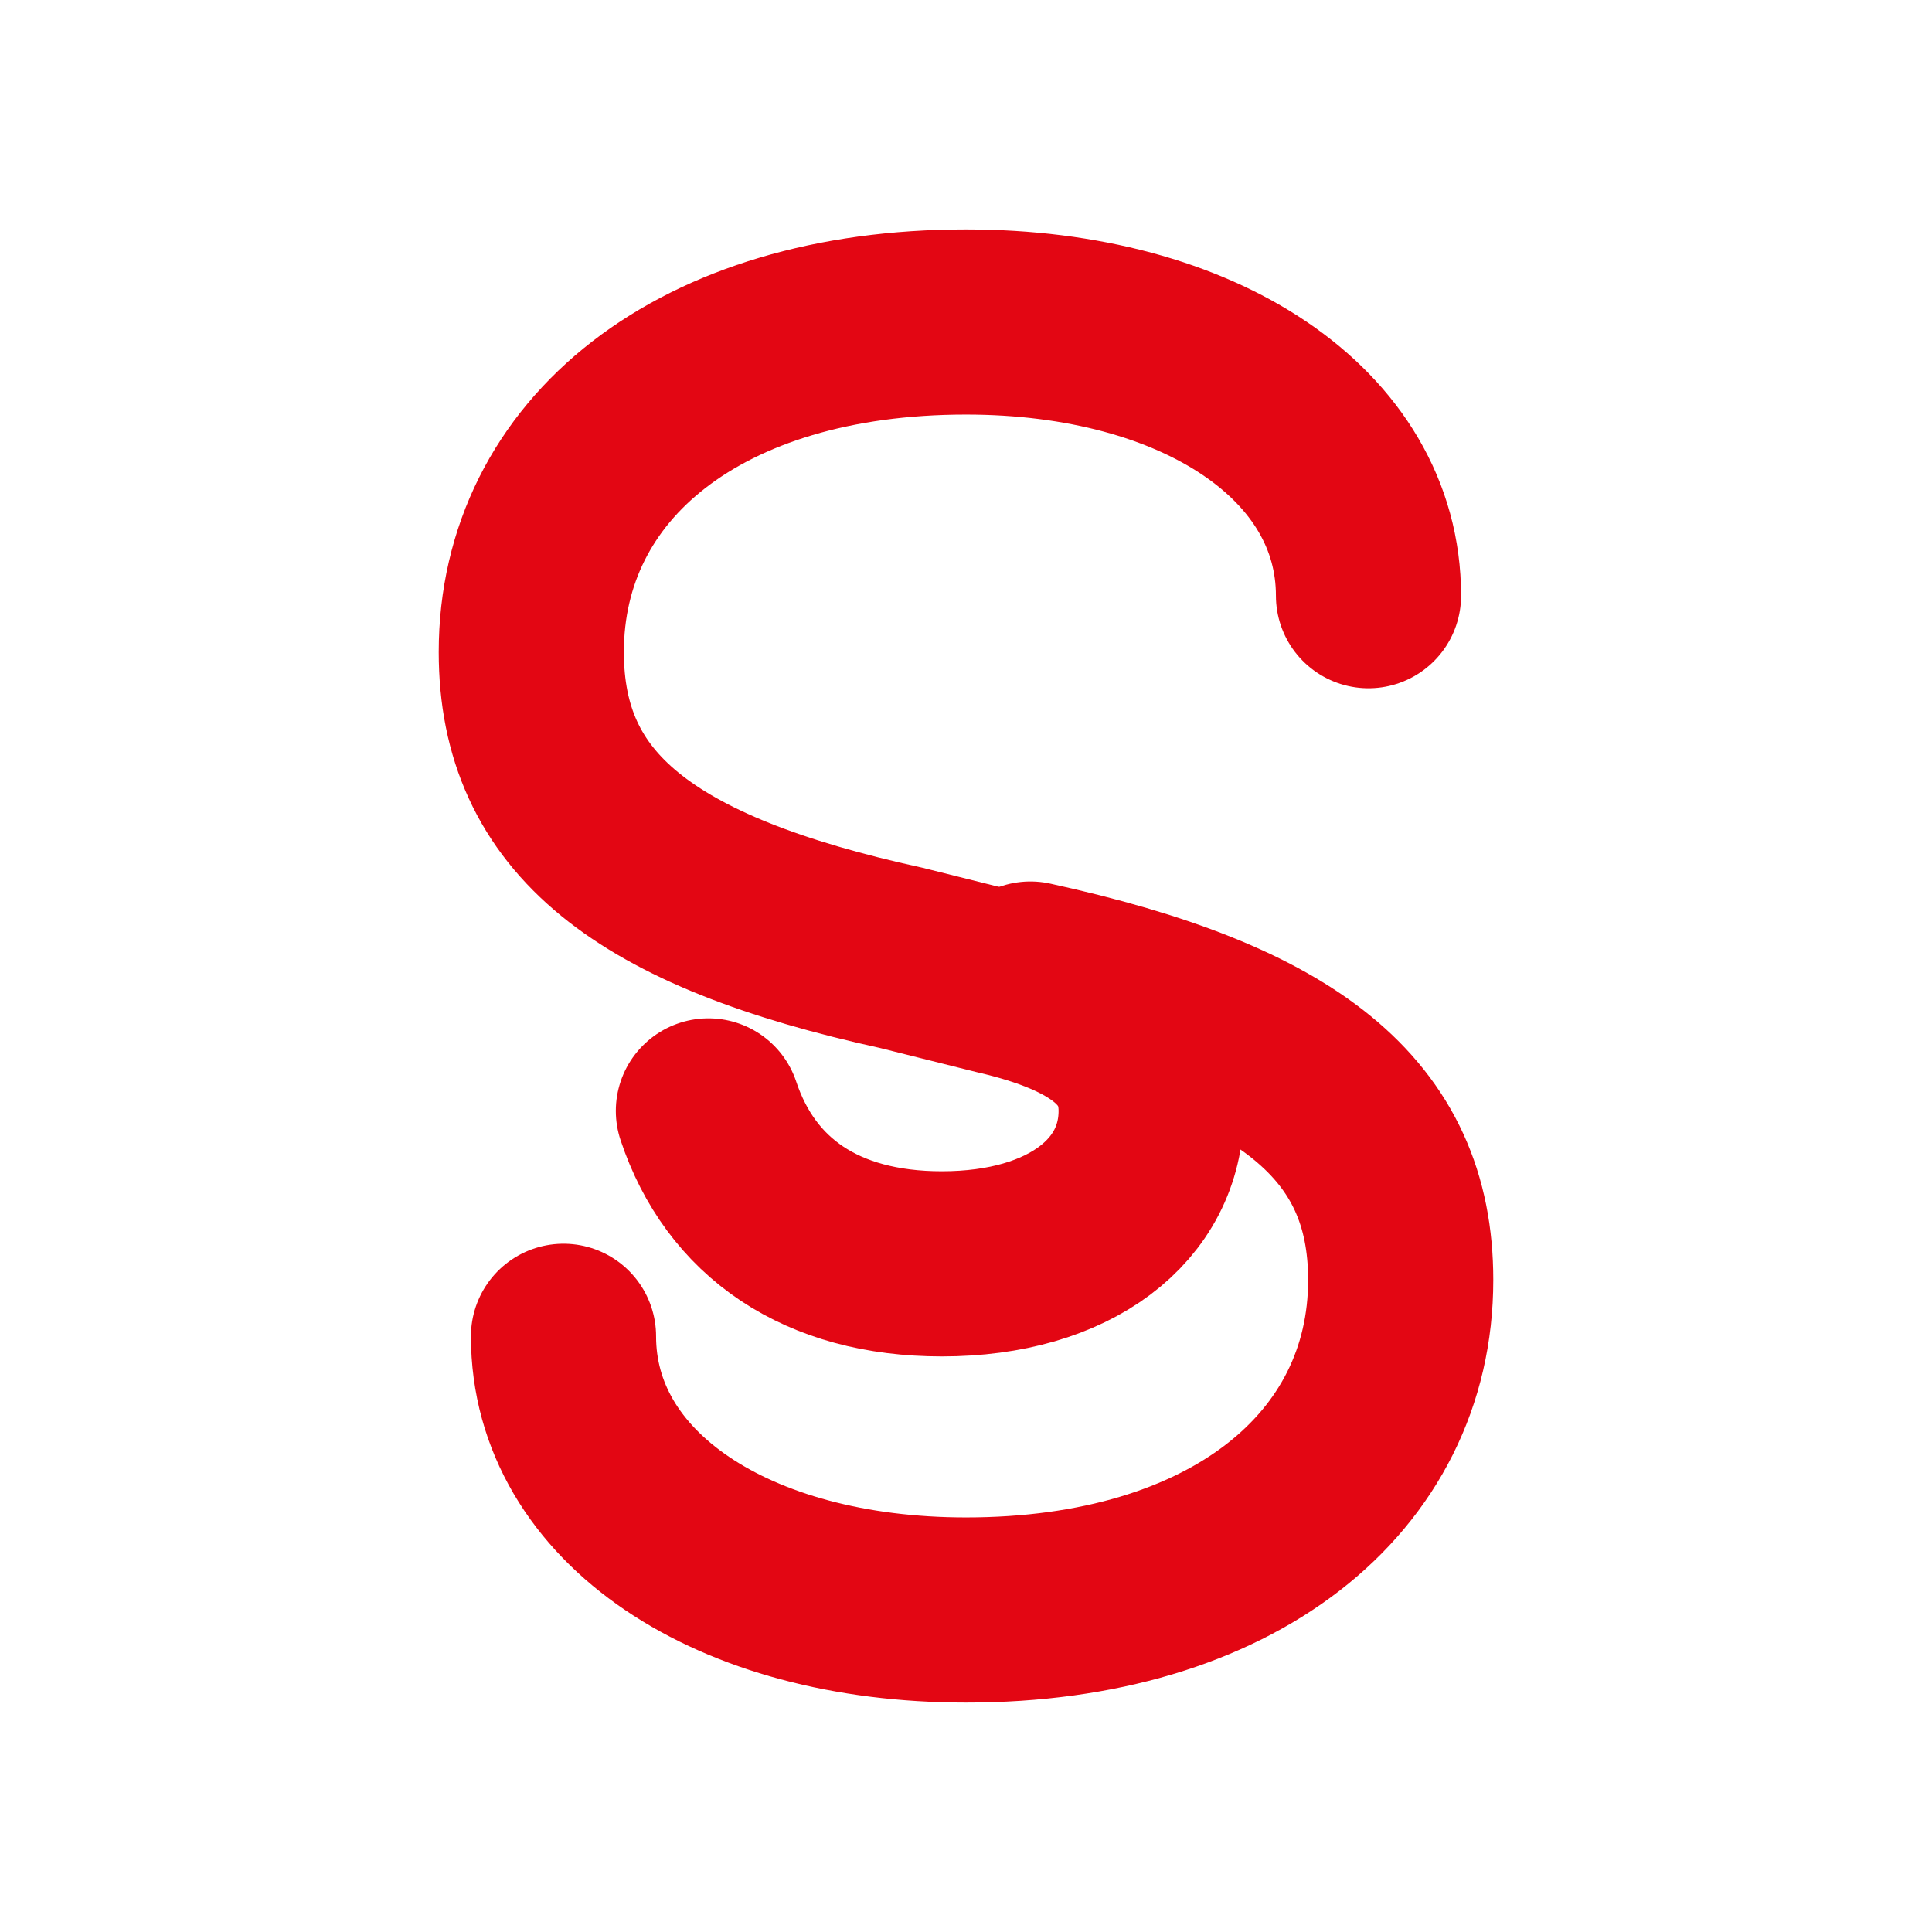
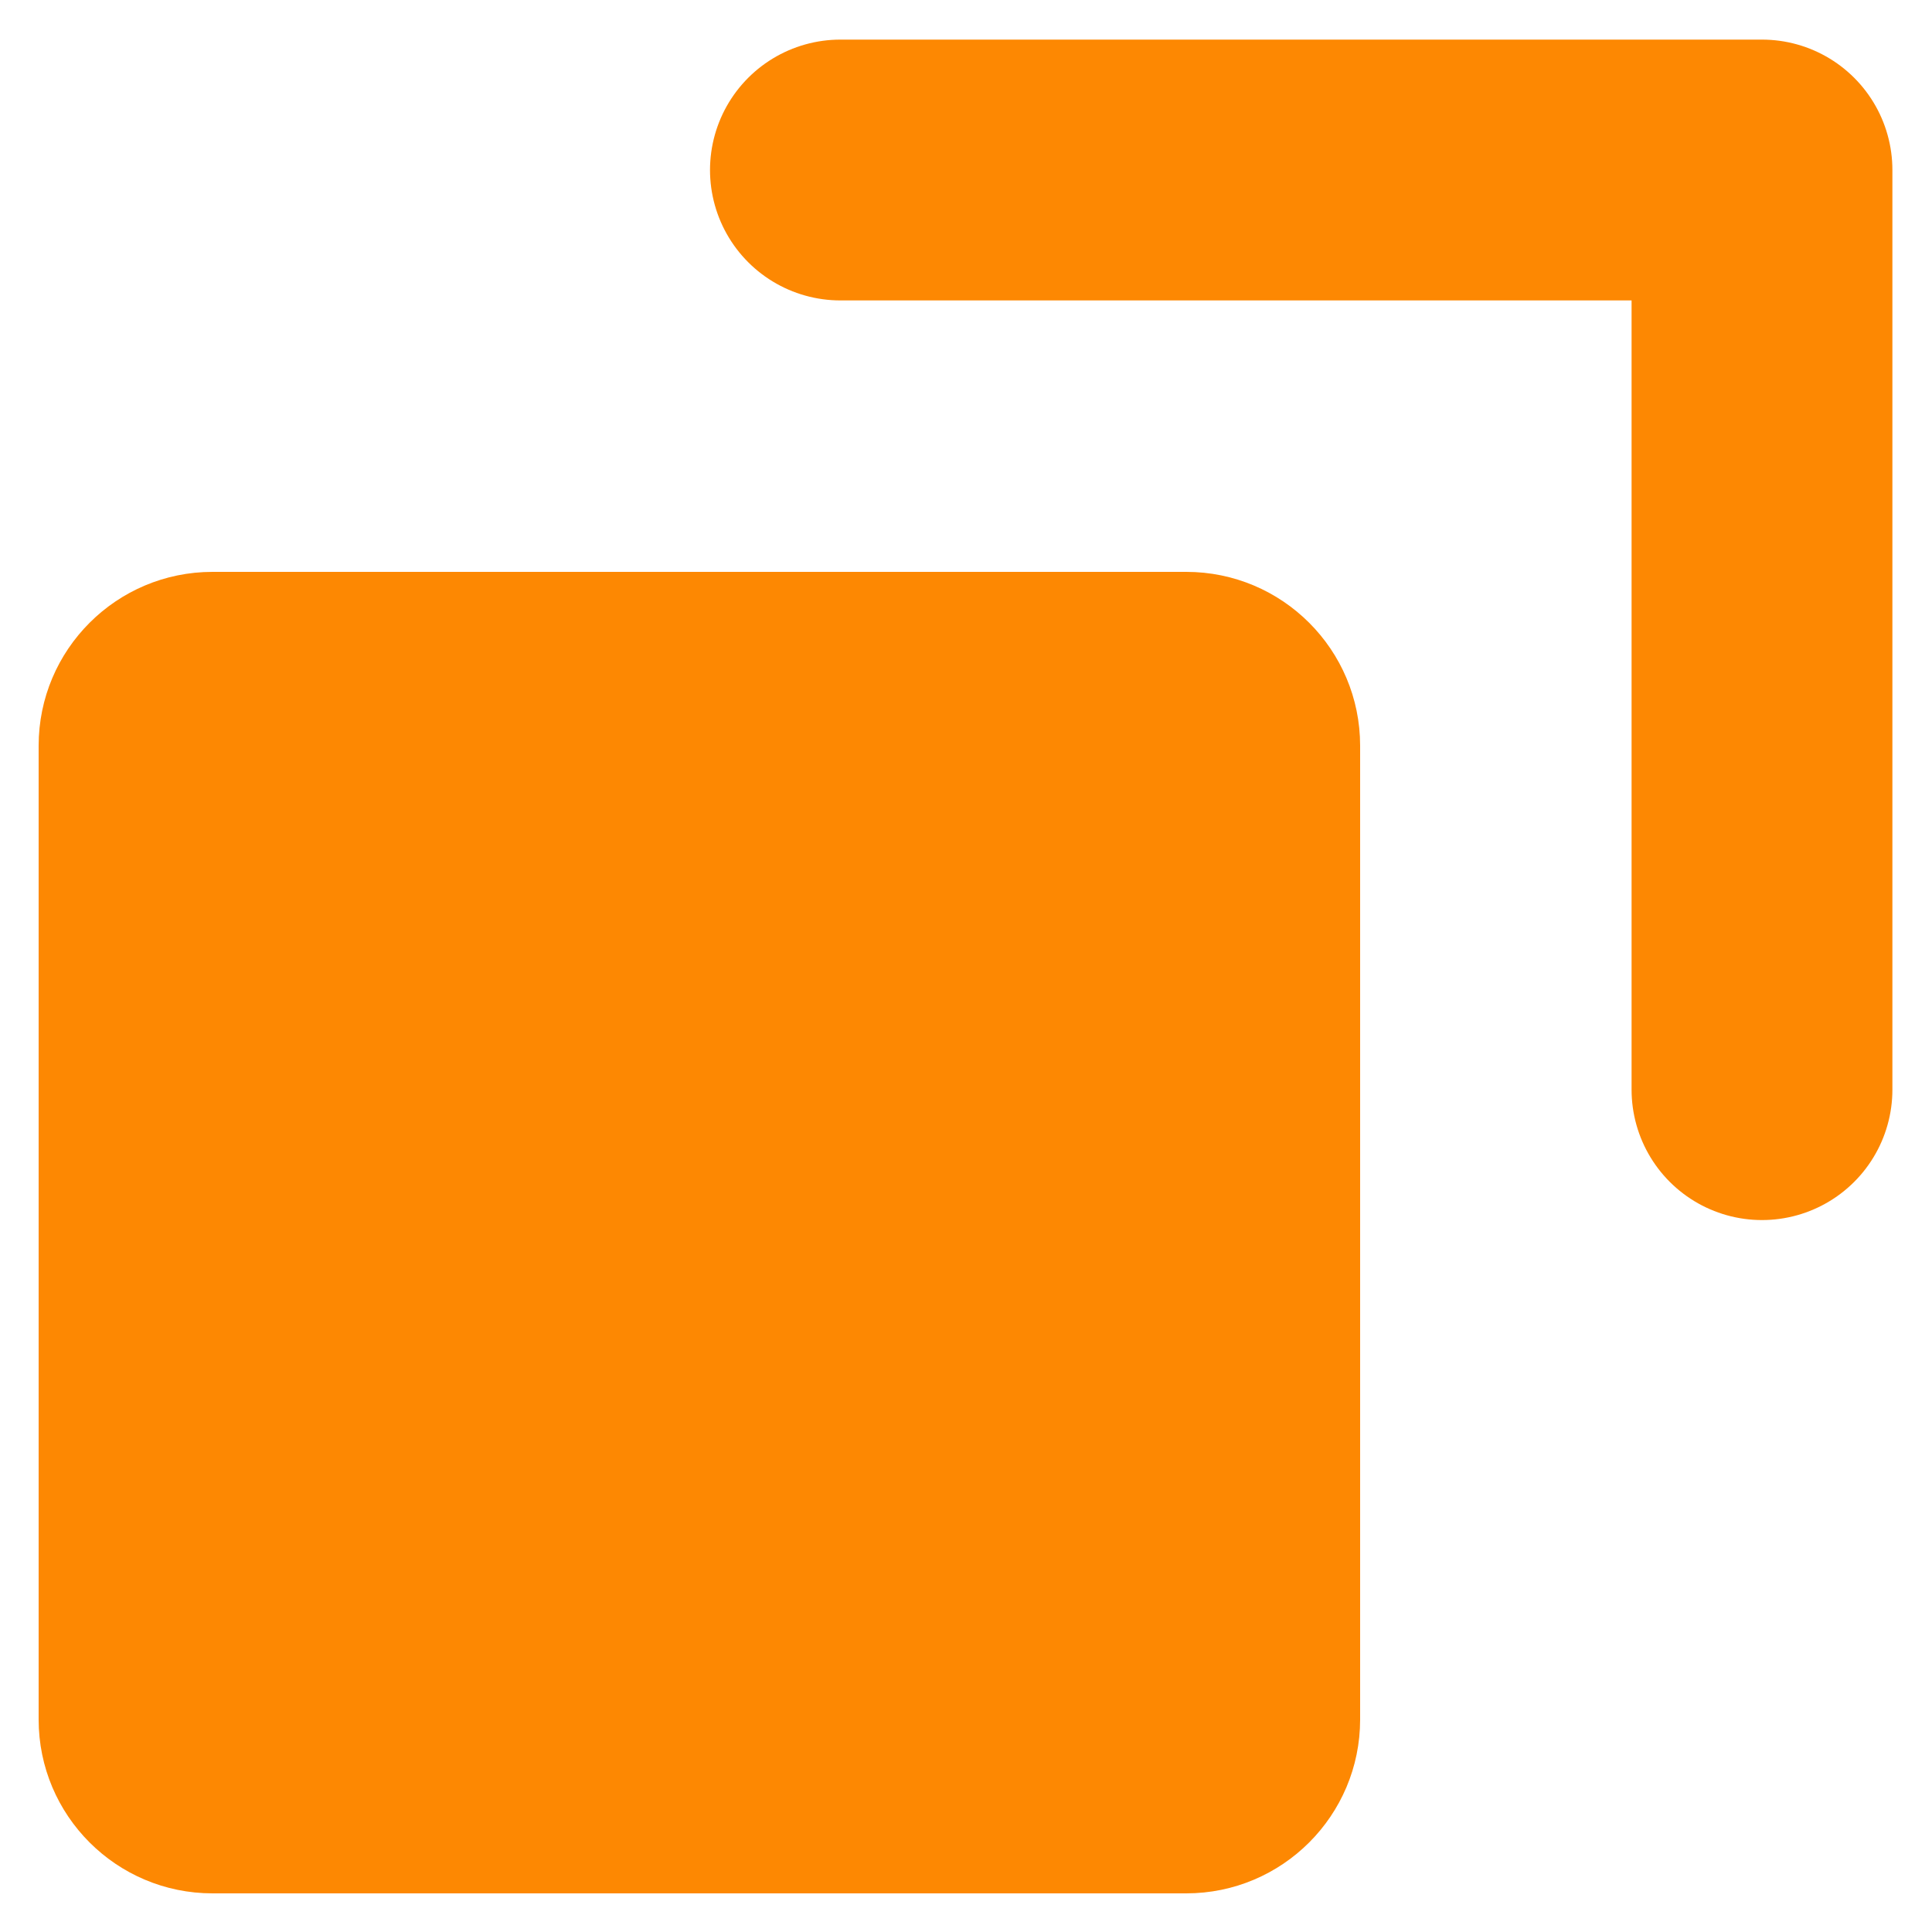
- <svg xmlns="http://www.w3.org/2000/svg" viewBox="0 0 24 24">
-   <path d="M17 7.4C17 5.4 14.9 4 12 4 8.7 4 6.6 5.7 6.6 8.1c0 2 1.4 3.1 4.6 3.8l1.2.3c1.3.3 1.9.8 1.9 1.6 0 1.1-1 1.9-2.6 1.9-1.5 0-2.5-.7-2.9-1.9" fill="none" stroke="#E30613" stroke-width="2.3" stroke-linecap="round" />
-   <path d="M7 16.6C7 18.6 9.1 20 12 20c3.3 0 5.4-1.7 5.4-4.1 0-2-1.4-3.1-4.6-3.8" fill="none" stroke="#E30613" stroke-width="2.3" stroke-linecap="round" />
+ <svg xmlns="http://www.w3.org/2000/svg" viewBox="0 0 100 100">
+   <rect x="2" y="29.6" width="68.4" height="68.4" rx="9" fill="#FD8802" />
+   <path d="M43.5 8.8H91.2V56.4" fill="none" stroke="#FD8802" stroke-width="13.5" stroke-linecap="round" stroke-linejoin="round" />
</svg>
